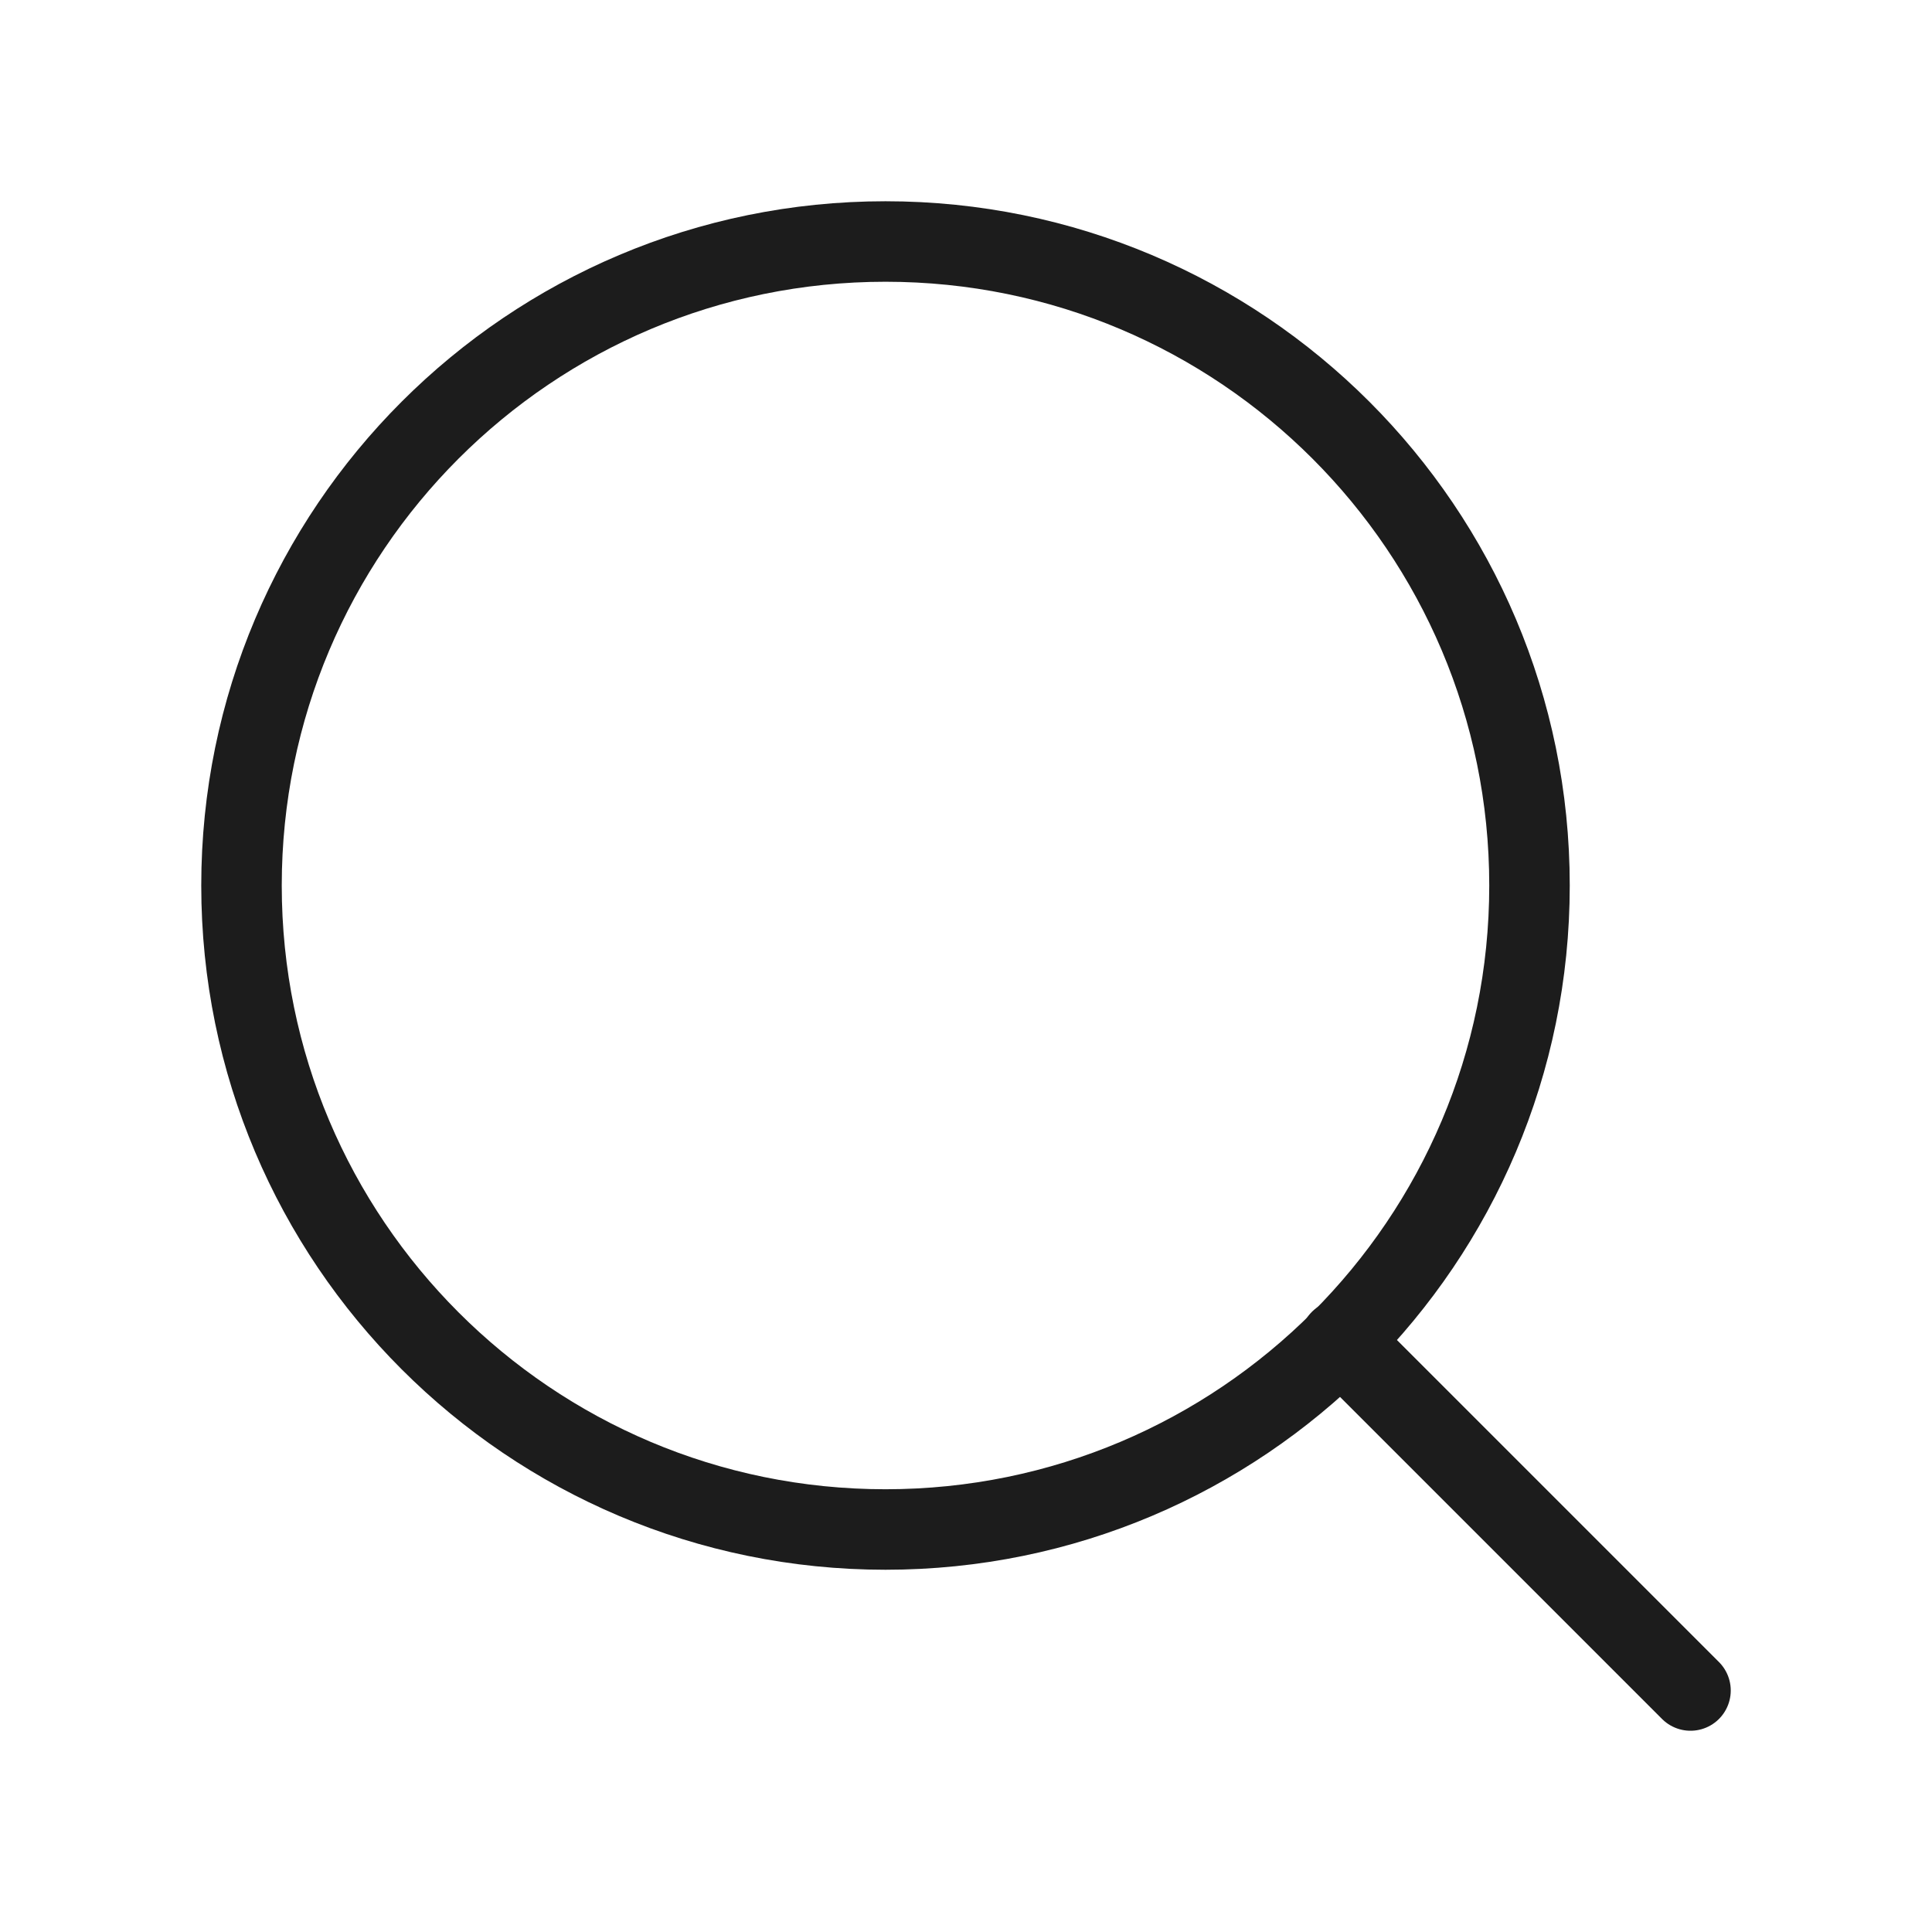
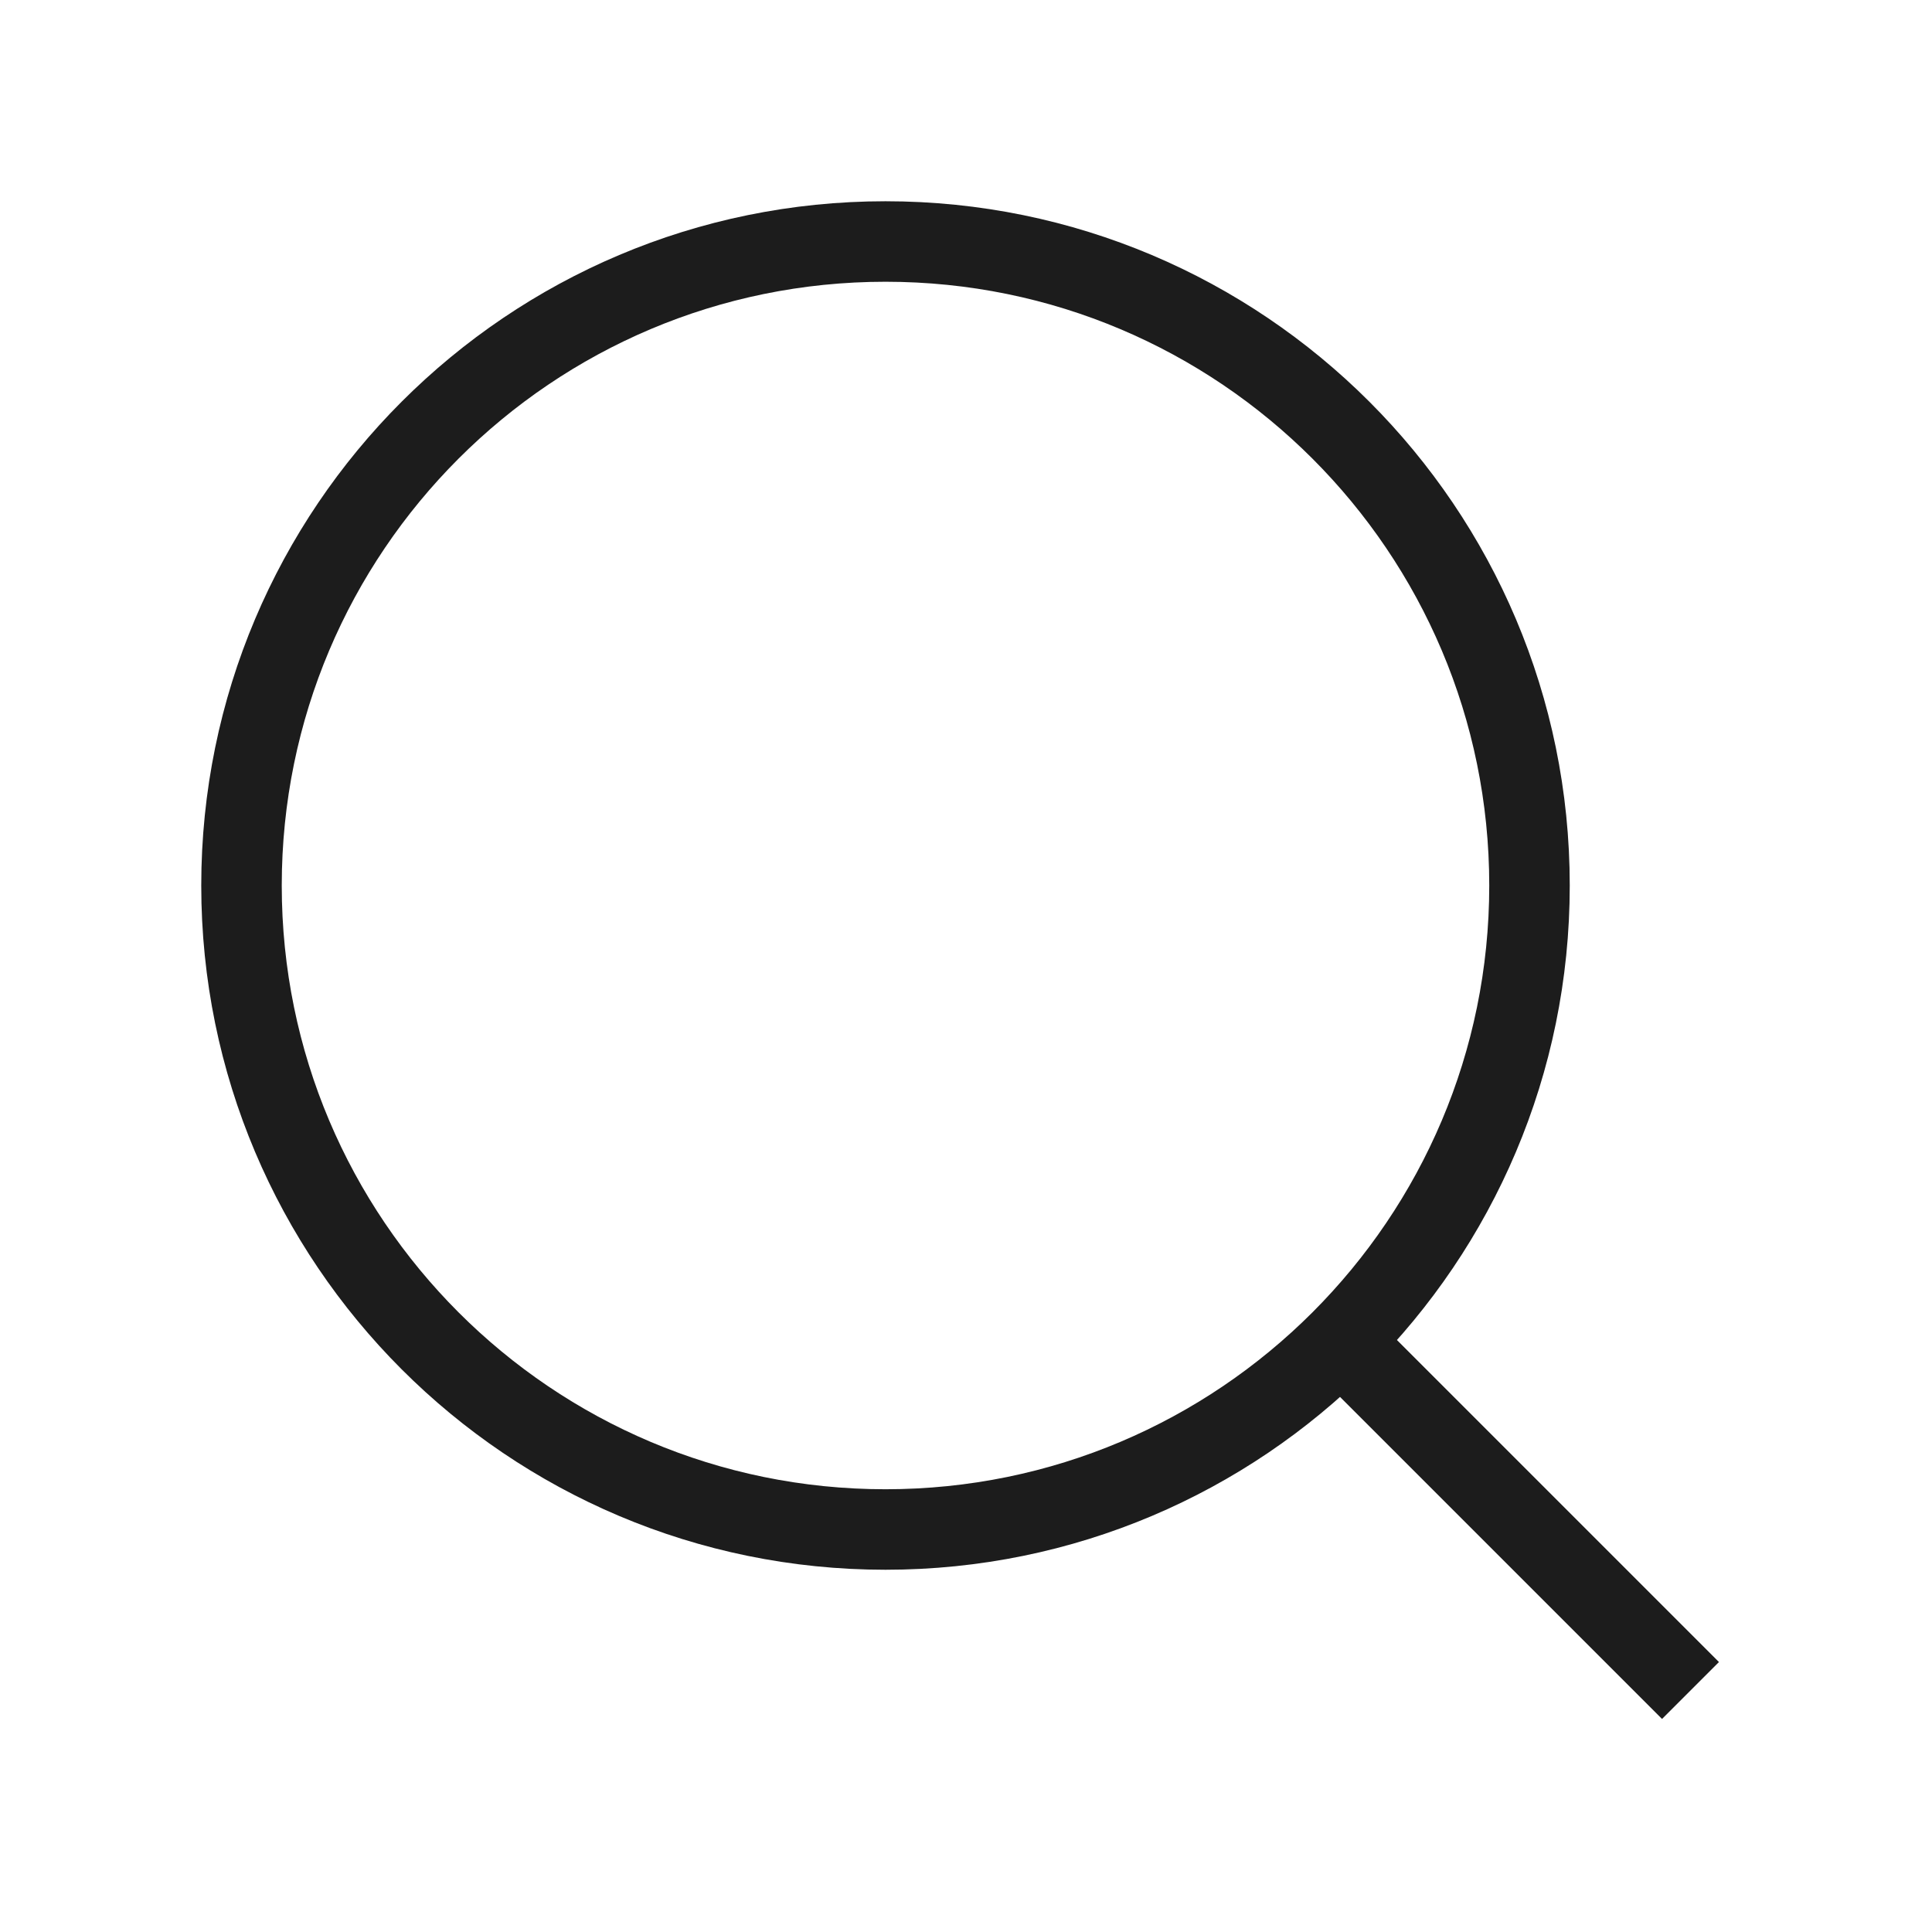
<svg xmlns="http://www.w3.org/2000/svg" width="24" height="24" viewBox="0 0 24 24" fill="none">
-   <path d="M11 19C15.418 19 19 15.418 19 11C19 6.582 15.418 3 11 3C6.582 3 3 6.582 3 11C3 15.418 6.582 19 11 19Z" stroke="#1C1C1C" stroke-linecap="round" stroke-linejoin="round" />
-   <path d="M21 21L16.65 16.65" stroke="#1C1C1C" stroke-linecap="round" stroke-linejoin="round" />
+   <path d="M11 19C15.418 19 19 15.418 19 11C19 6.582 15.418 3 11 3C6.582 3 3 6.582 3 11C3 15.418 6.582 19 11 19Z" stroke="#1C1C1C" strokeLinecap="round" stroke-linejoin="round" />
+   <path d="M21 21L16.65 16.65" stroke="#1C1C1C" strokeLinecap="round" stroke-linejoin="round" />
</svg>
